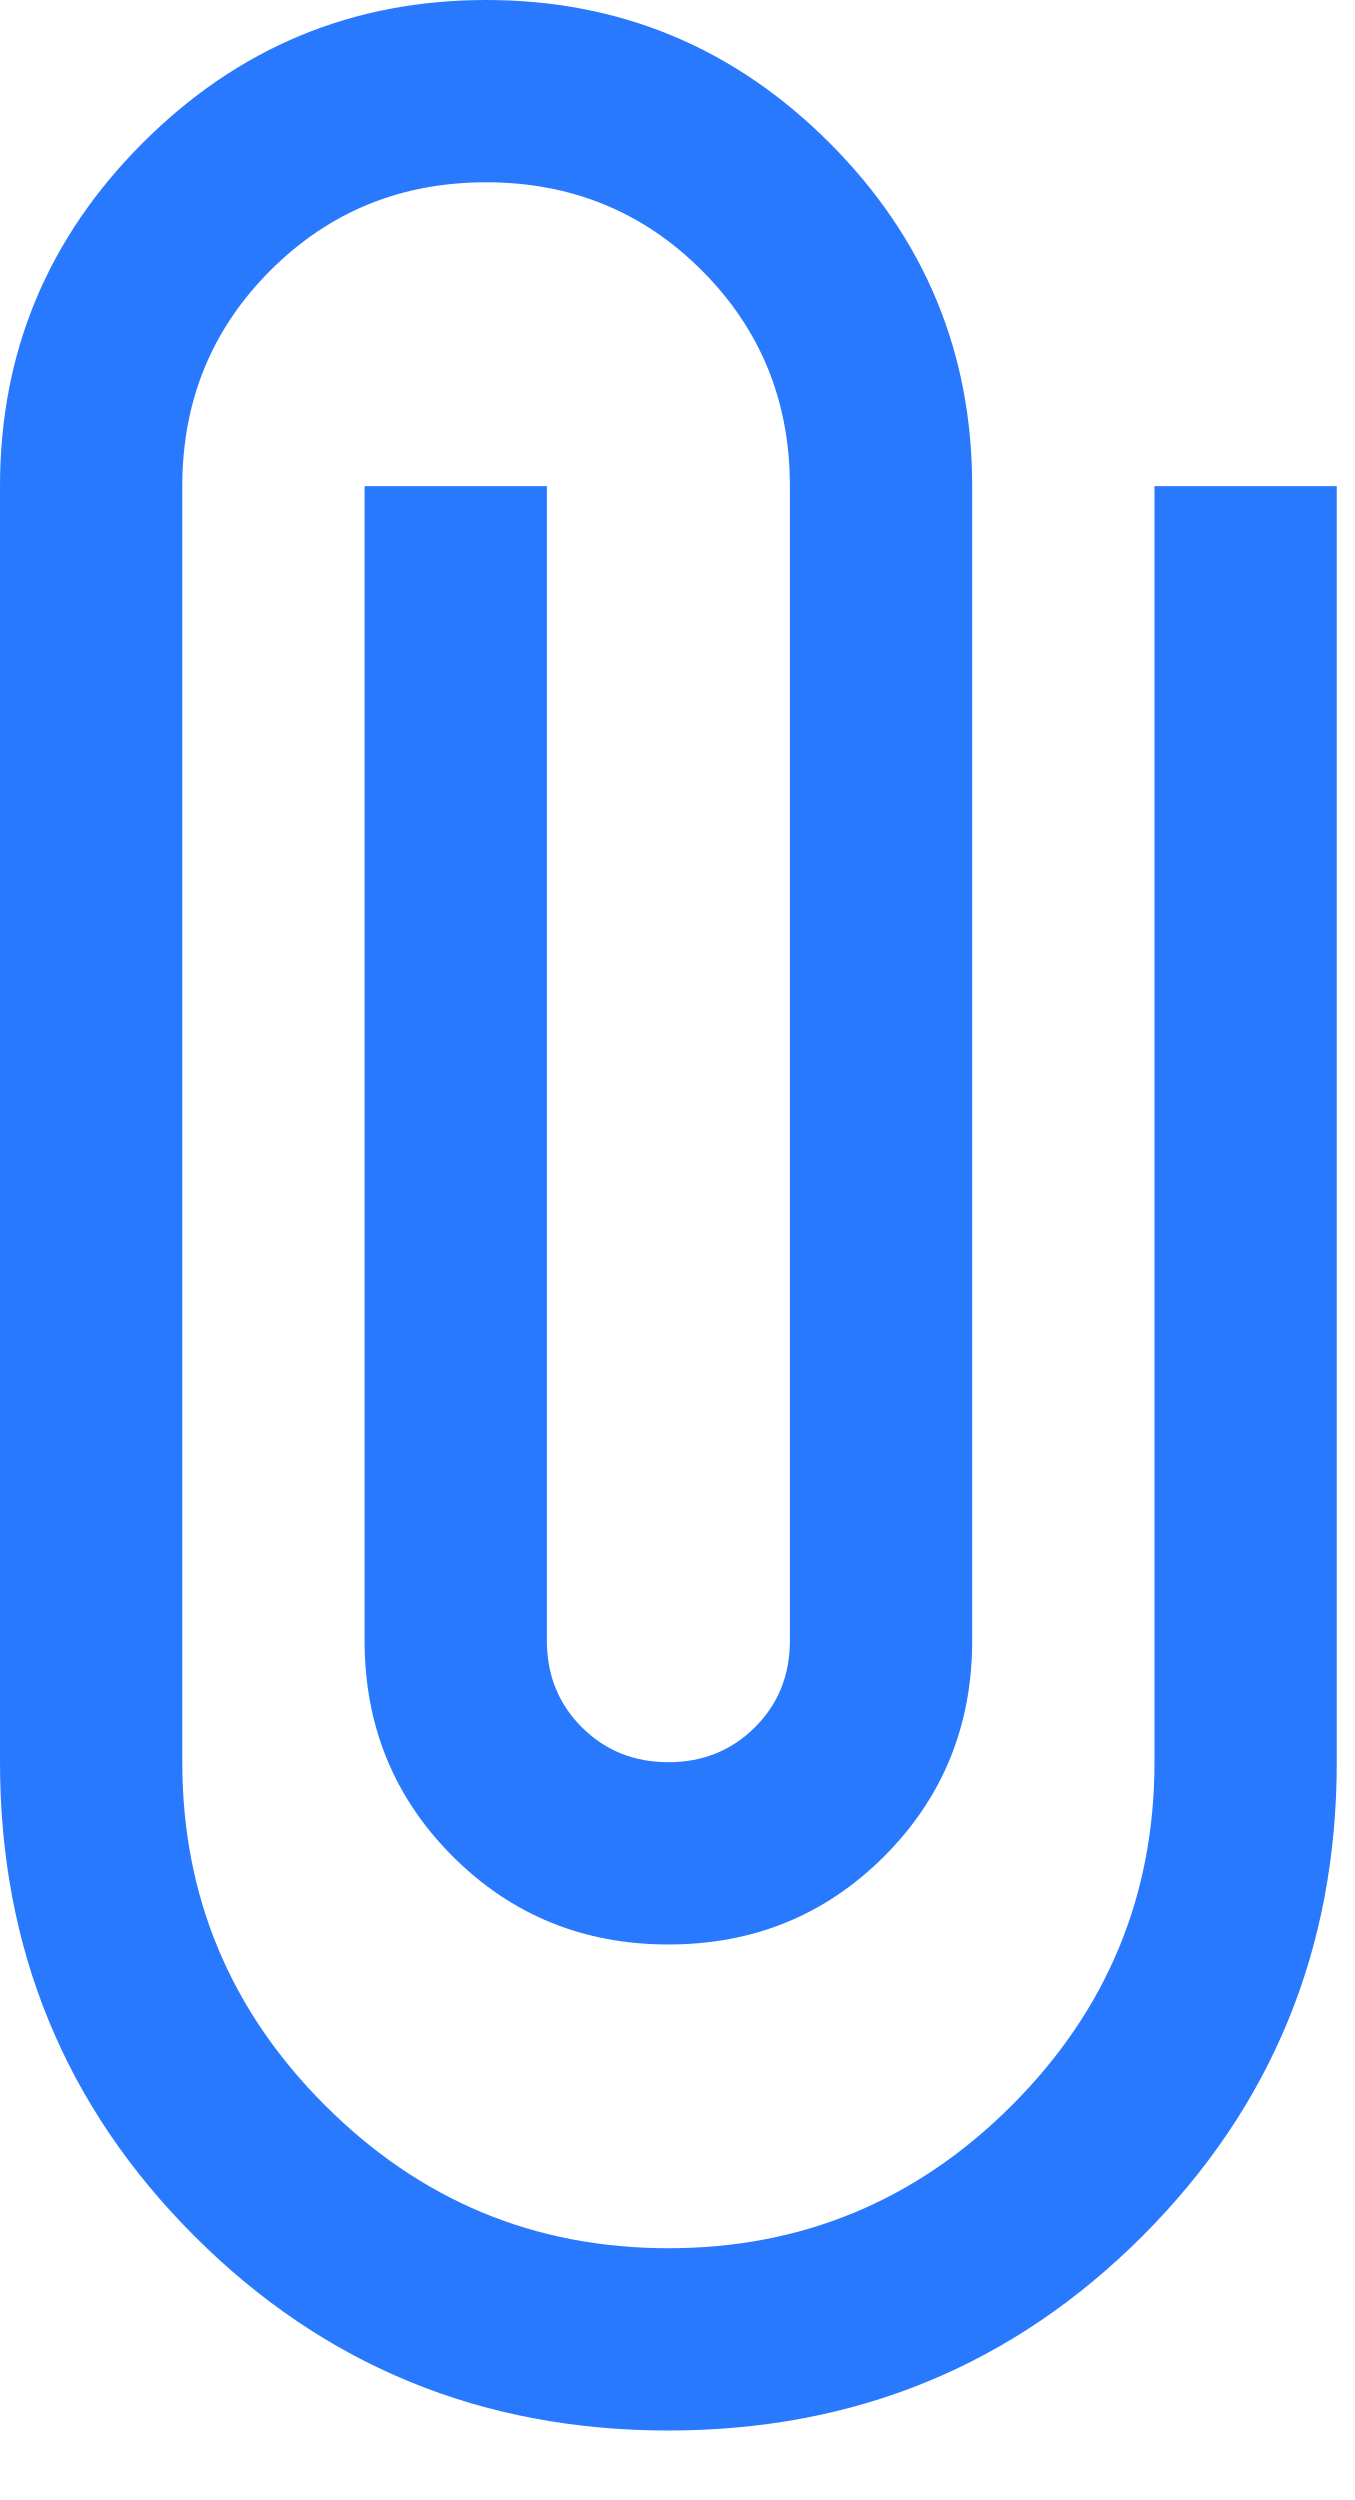
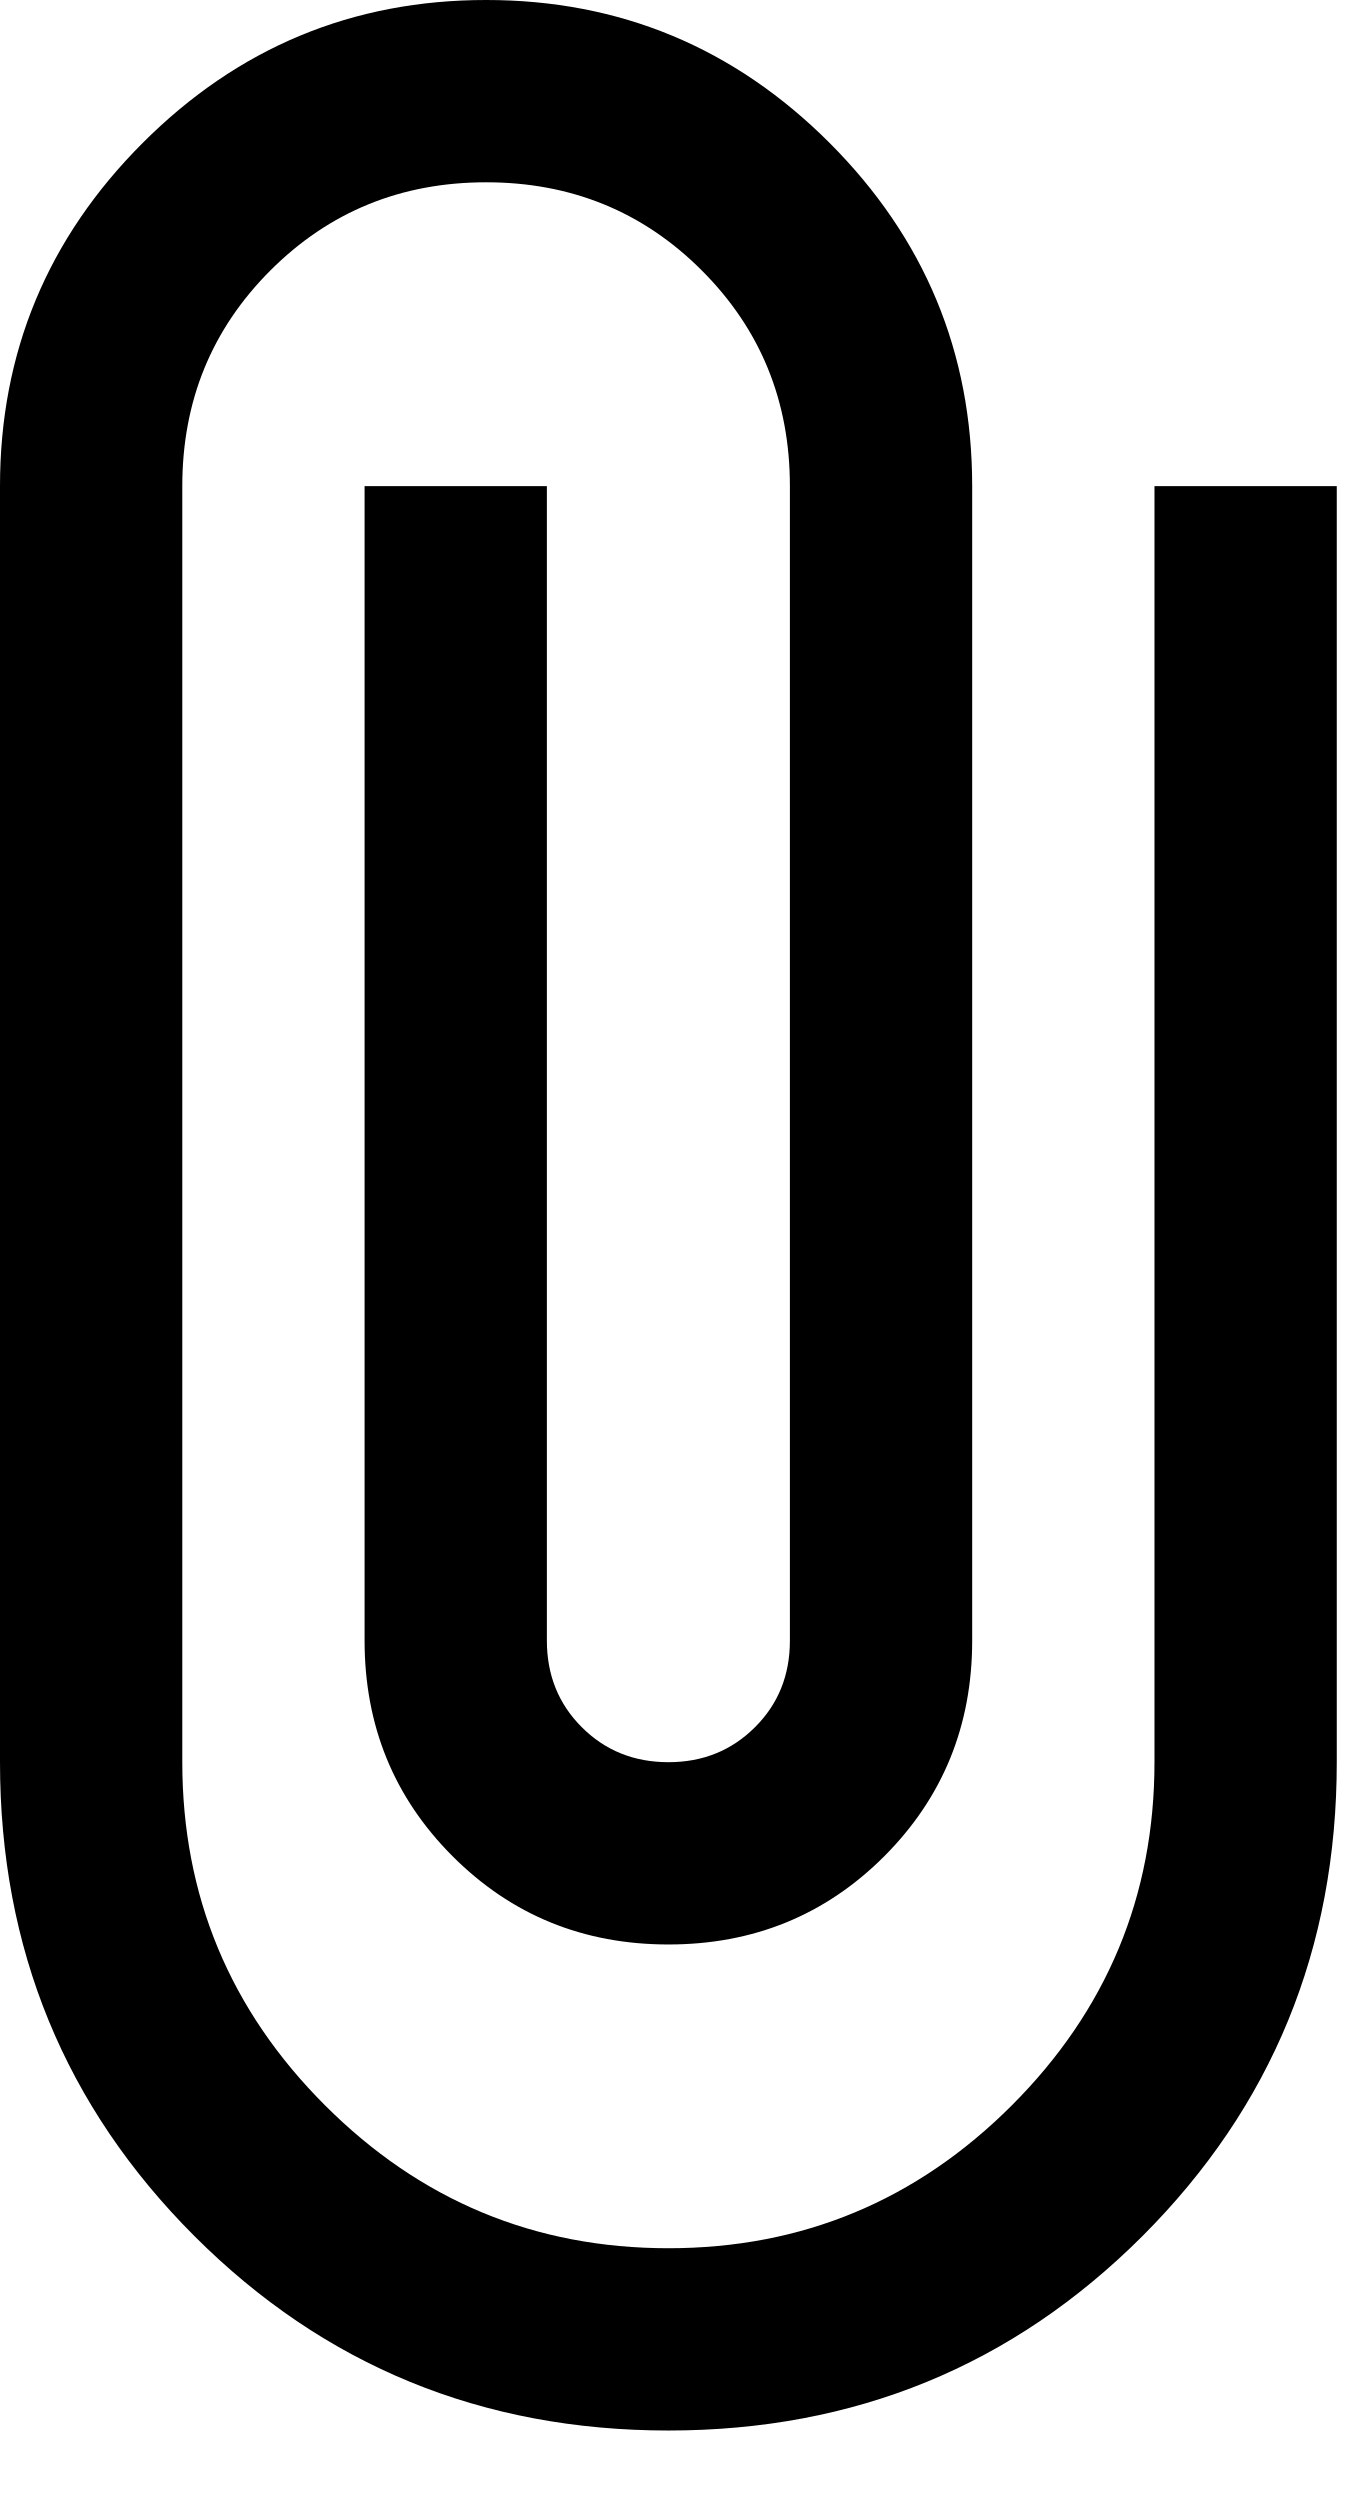
<svg xmlns="http://www.w3.org/2000/svg" width="13" height="24" viewBox="0 0 13 24" fill="none">
-   <path d="M6.417 23.333C4.628 23.333 3.111 22.711 1.867 21.467C0.622 20.222 0 18.706 0 16.917V4.667C0 3.383 0.457 2.285 1.371 1.371C2.285 0.457 3.383 0 4.667 0C5.95 0 7.049 0.457 7.963 1.371C8.876 2.285 9.333 3.383 9.333 4.667V15.75C9.333 16.567 9.051 17.257 8.488 17.821C7.924 18.385 7.233 18.667 6.417 18.667C5.6 18.667 4.91 18.385 4.346 17.821C3.782 17.257 3.5 16.567 3.5 15.75V4.667H5.25V15.75C5.25 16.081 5.362 16.358 5.585 16.581C5.809 16.805 6.086 16.917 6.417 16.917C6.747 16.917 7.024 16.805 7.248 16.581C7.472 16.358 7.583 16.081 7.583 15.75V4.667C7.583 3.85 7.301 3.16 6.737 2.596C6.174 2.032 5.483 1.75 4.667 1.75C3.85 1.75 3.16 2.032 2.596 2.596C2.032 3.16 1.75 3.85 1.75 4.667V16.917C1.75 18.2 2.207 19.299 3.121 20.212C4.035 21.126 5.133 21.583 6.417 21.583C7.7 21.583 8.799 21.126 9.713 20.212C10.626 19.299 11.083 18.2 11.083 16.917V4.667H12.833V16.917C12.833 18.706 12.211 20.222 10.967 21.467C9.722 22.711 8.206 23.333 6.417 23.333Z" fill="#2979FF" />
+   <path d="M6.417 23.333C4.628 23.333 3.111 22.711 1.867 21.467C0.622 20.222 0 18.706 0 16.917V4.667C0 3.383 0.457 2.285 1.371 1.371C2.285 0.457 3.383 0 4.667 0C5.95 0 7.049 0.457 7.963 1.371C8.876 2.285 9.333 3.383 9.333 4.667V15.75C9.333 16.567 9.051 17.257 8.488 17.821C7.924 18.385 7.233 18.667 6.417 18.667C5.6 18.667 4.91 18.385 4.346 17.821C3.782 17.257 3.5 16.567 3.5 15.75V4.667H5.25V15.75C5.25 16.081 5.362 16.358 5.585 16.581C5.809 16.805 6.086 16.917 6.417 16.917C6.747 16.917 7.024 16.805 7.248 16.581C7.472 16.358 7.583 16.081 7.583 15.75V4.667C7.583 3.85 7.301 3.16 6.737 2.596C6.174 2.032 5.483 1.75 4.667 1.75C3.85 1.75 3.16 2.032 2.596 2.596C2.032 3.16 1.75 3.85 1.75 4.667V16.917C1.75 18.2 2.207 19.299 3.121 20.212C4.035 21.126 5.133 21.583 6.417 21.583C7.7 21.583 8.799 21.126 9.713 20.212C10.626 19.299 11.083 18.2 11.083 16.917V4.667H12.833V16.917C12.833 18.706 12.211 20.222 10.967 21.467C9.722 22.711 8.206 23.333 6.417 23.333Z" fill="currentColor" />
</svg>
